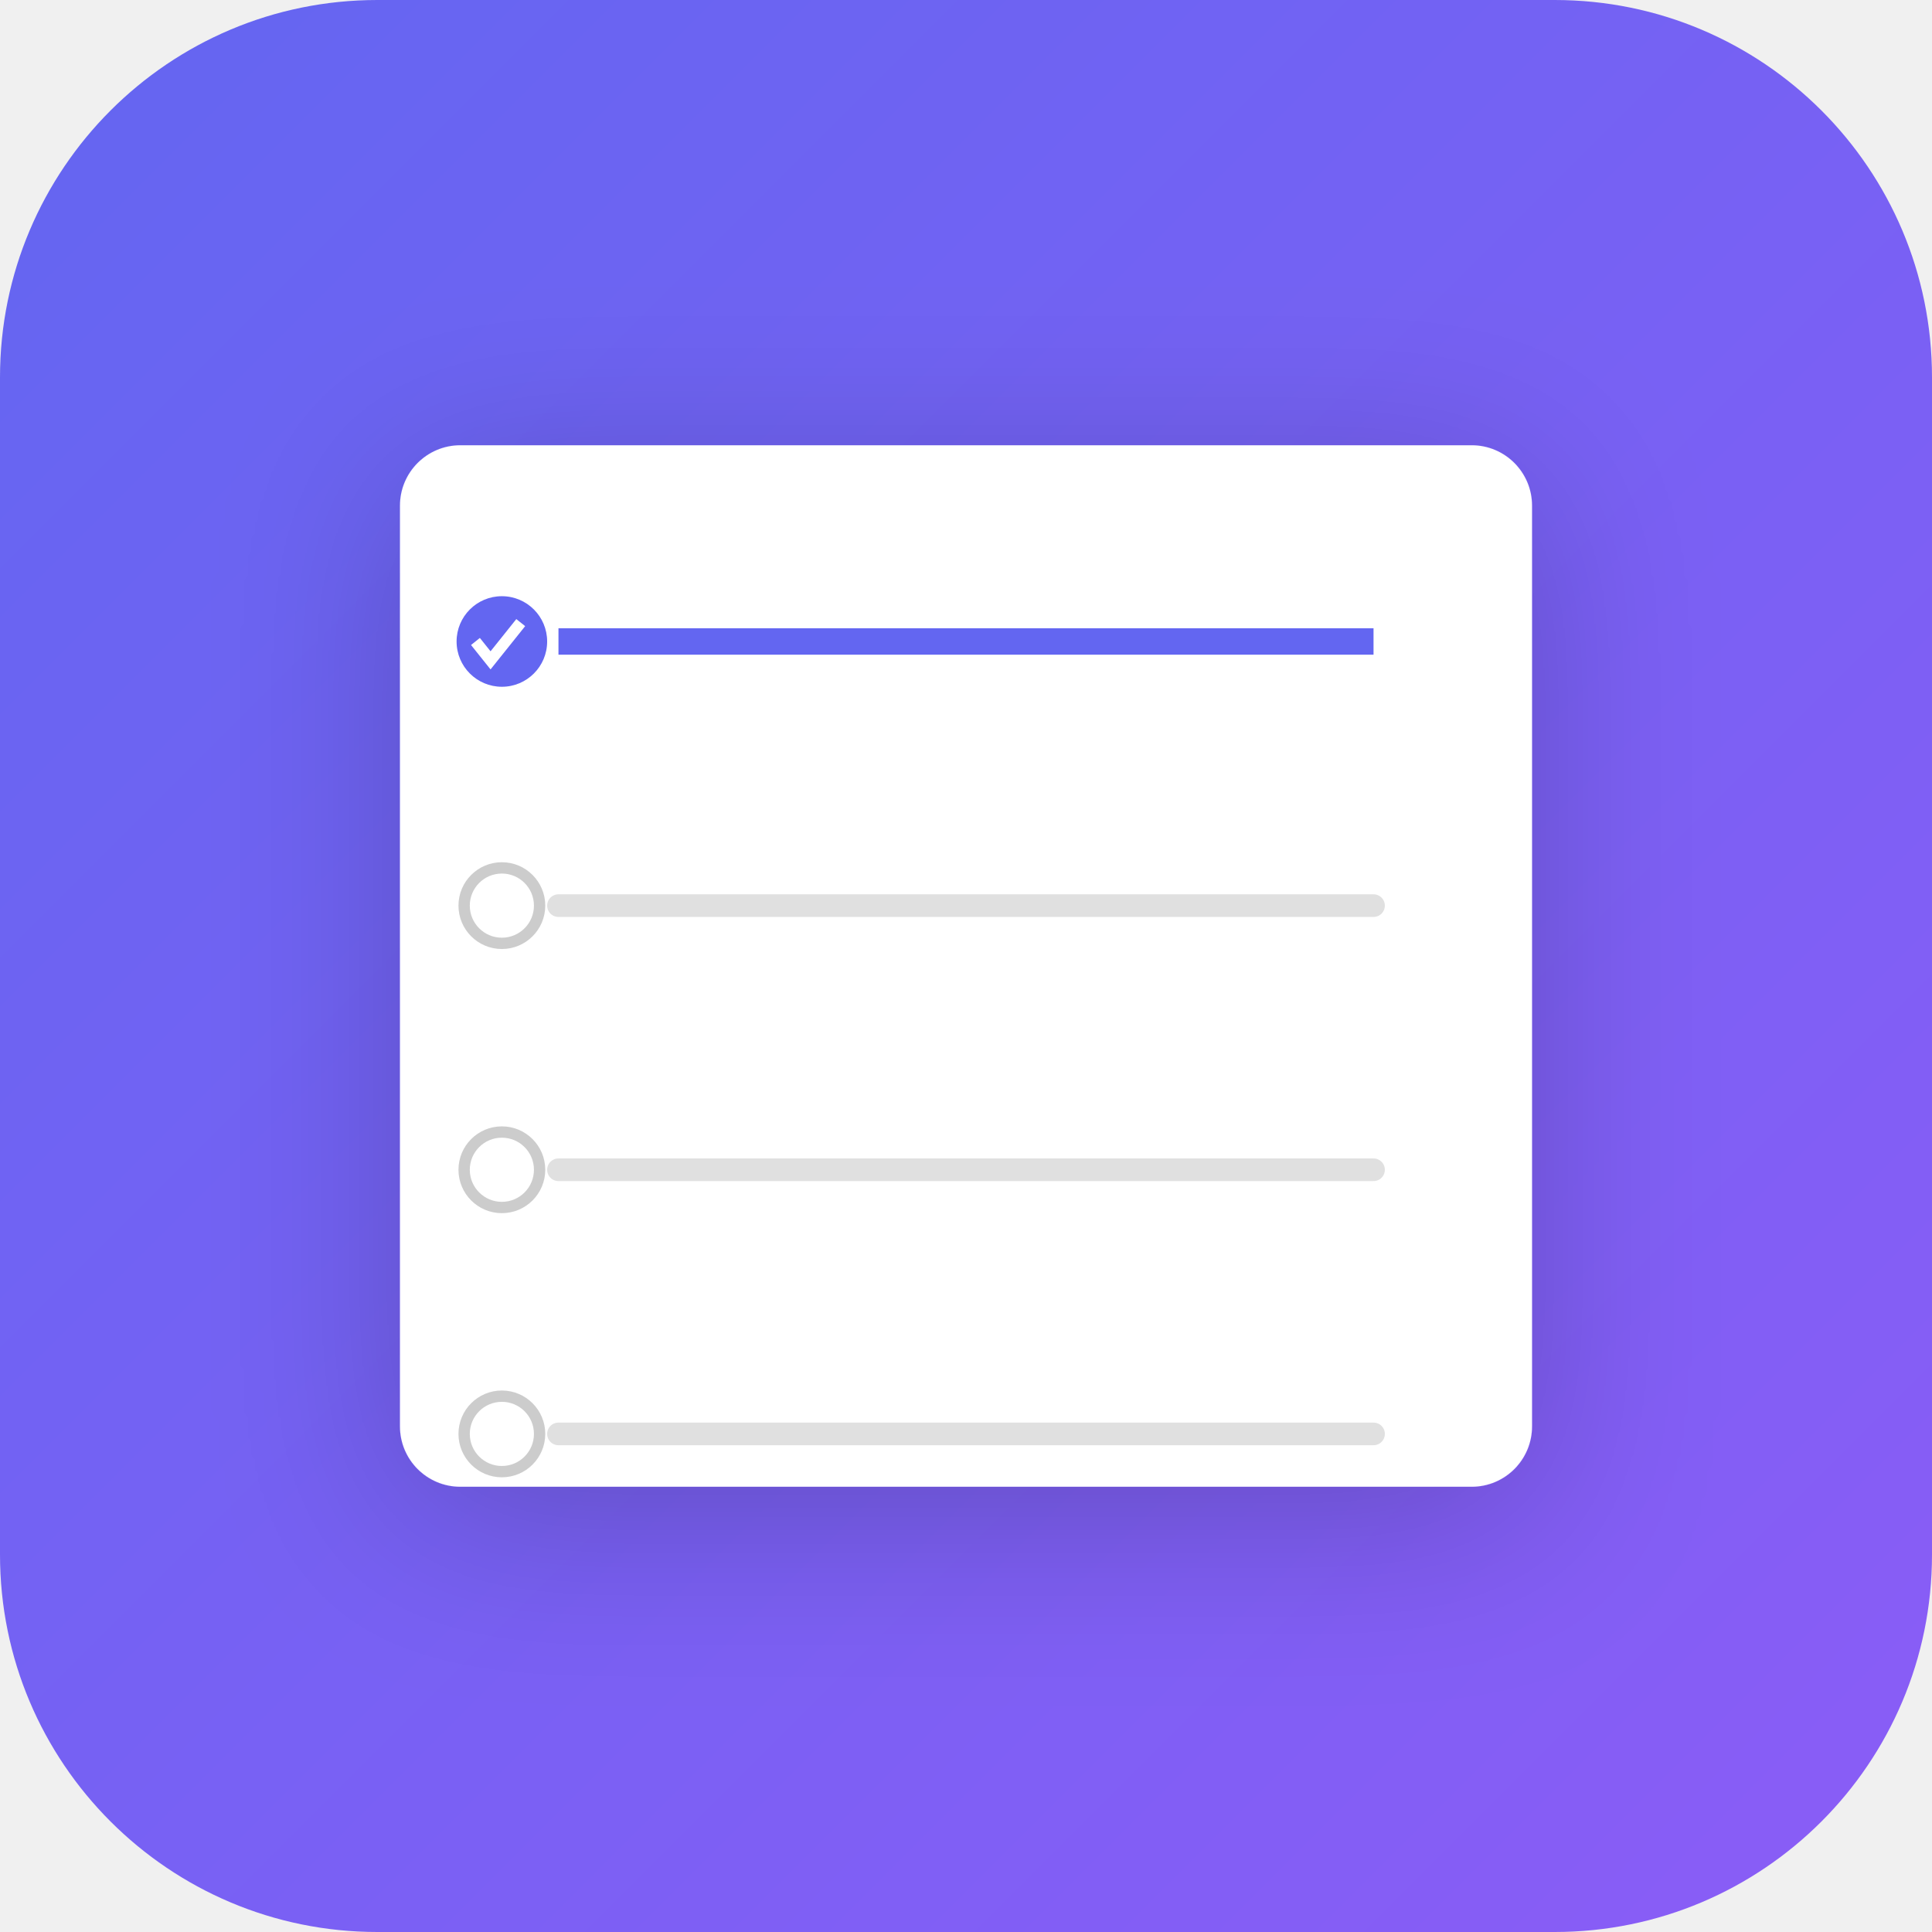
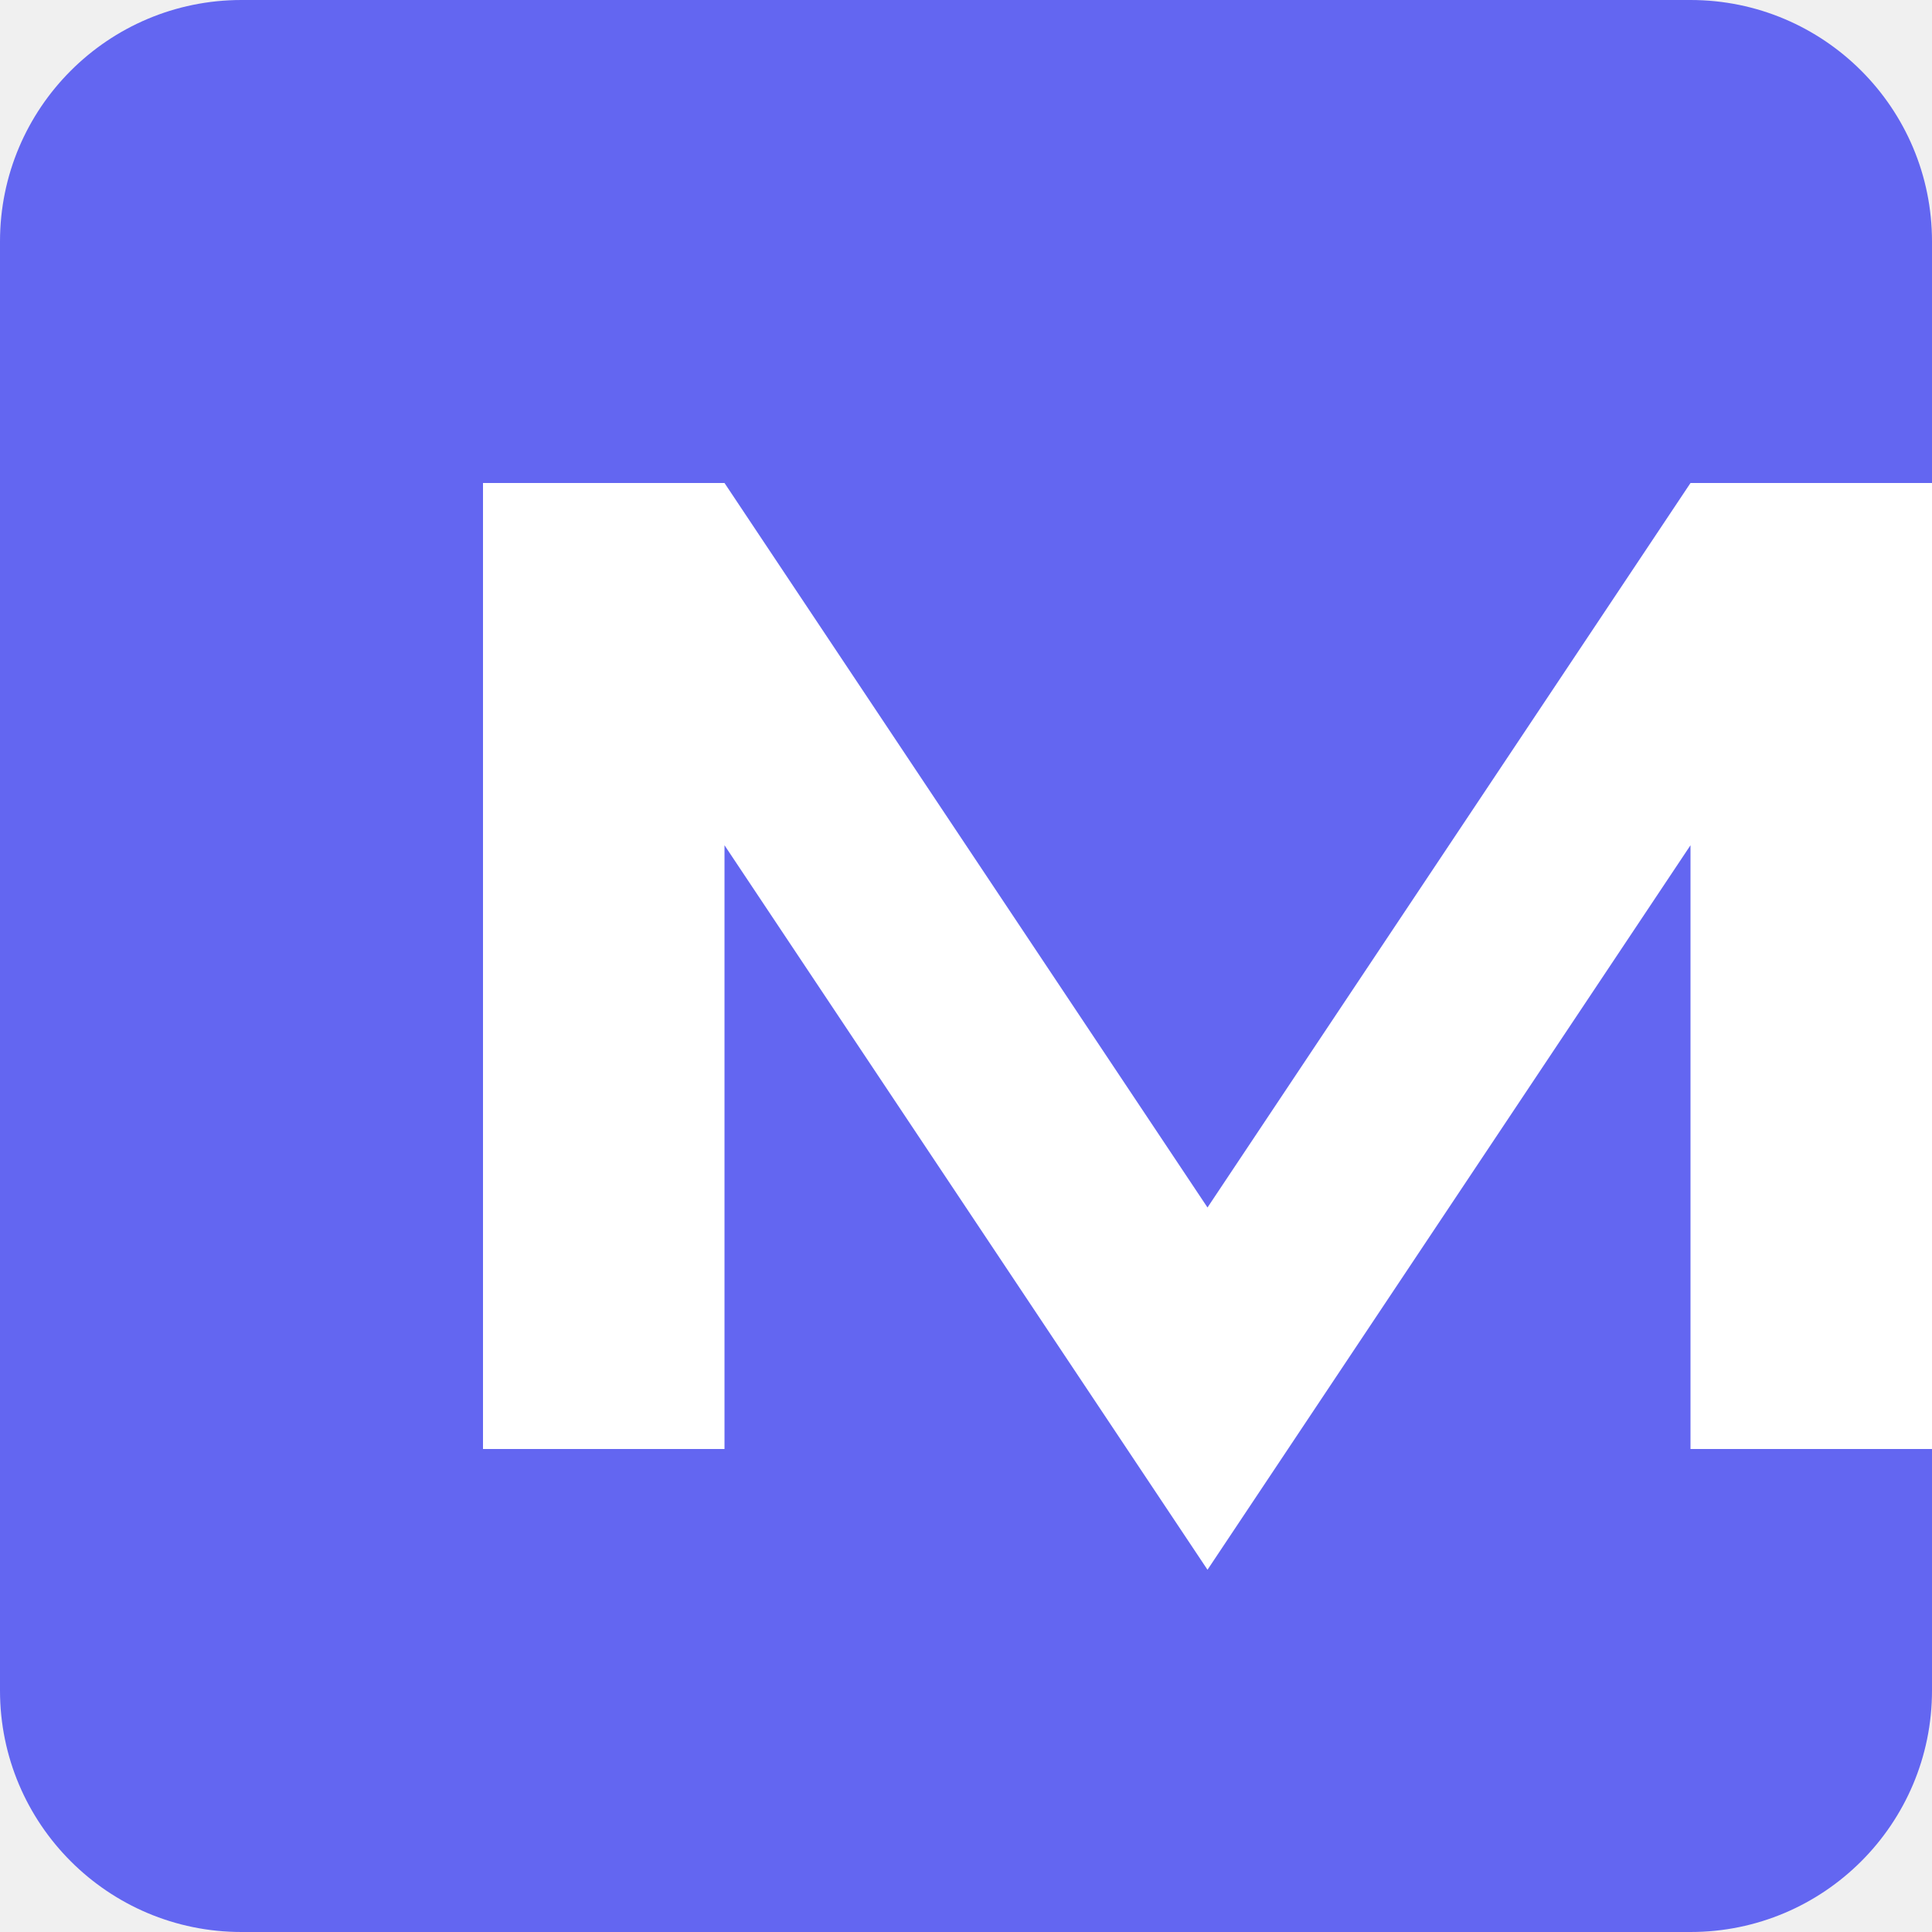
<svg xmlns="http://www.w3.org/2000/svg" width="512" height="512" viewBox="0 0 512 512" fill="none">
-   <defs>
-     <linearGradient id="bgGradient512" x1="0%" y1="0%" x2="100%" y2="100%">
-       <stop offset="0%" style="stop-color:#6366f1;stop-opacity:1" />
-       <stop offset="100%" style="stop-color:#8b5cf6;stop-opacity:1" />
-     </linearGradient>
-   </defs>
-   <rect width="512" height="512" rx="100" fill="url(#bgGradient512)" />
-   <g filter="drop-shadow(0 8px 24px rgba(0, 0, 0, 0.2))">
-     <rect x="106" y="118" width="300" height="276" rx="16" fill="white" />
-     <line x1="148" y1="170" x2="364" y2="170" stroke="#6366f1" stroke-width="7" strokeLinecap="round" />
-     <line x1="148" y1="240" x2="364" y2="240" stroke="#e0e0e0" stroke-width="6" stroke-linecap="round" />
-     <line x1="148" y1="310" x2="364" y2="310" stroke="#e0e0e0" stroke-width="6" stroke-linecap="round" />
-     <line x1="148" y1="380" x2="364" y2="380" stroke="#e0e0e0" stroke-width="6" stroke-linecap="round" />
-     <g transform="translate(118, 155)">
-       <circle cx="15" cy="15" r="12" fill="#6366f1" />
-       <path d="M8 15L12 20L20 10" fill="none" stroke="white" stroke-width="3" strokeLinecap="round" strokeLinejoin="round" />
-     </g>
-     <circle cx="133" cy="240" r="10" fill="white" stroke="#ccc" stroke-width="3" />
-     <circle cx="133" cy="310" r="10" fill="white" stroke="#ccc" stroke-width="3" />
-     <circle cx="133" cy="380" r="10" fill="white" stroke="#ccc" stroke-width="3" />
-   </g>
+   <rect width="512" height="512" rx="64" fill="#6366f1" />
+   <path d="M128 384V128h64l128 192 128-192h64v256h-64V224l-128 192-128-192v160H128z" fill="white" />
</svg>
